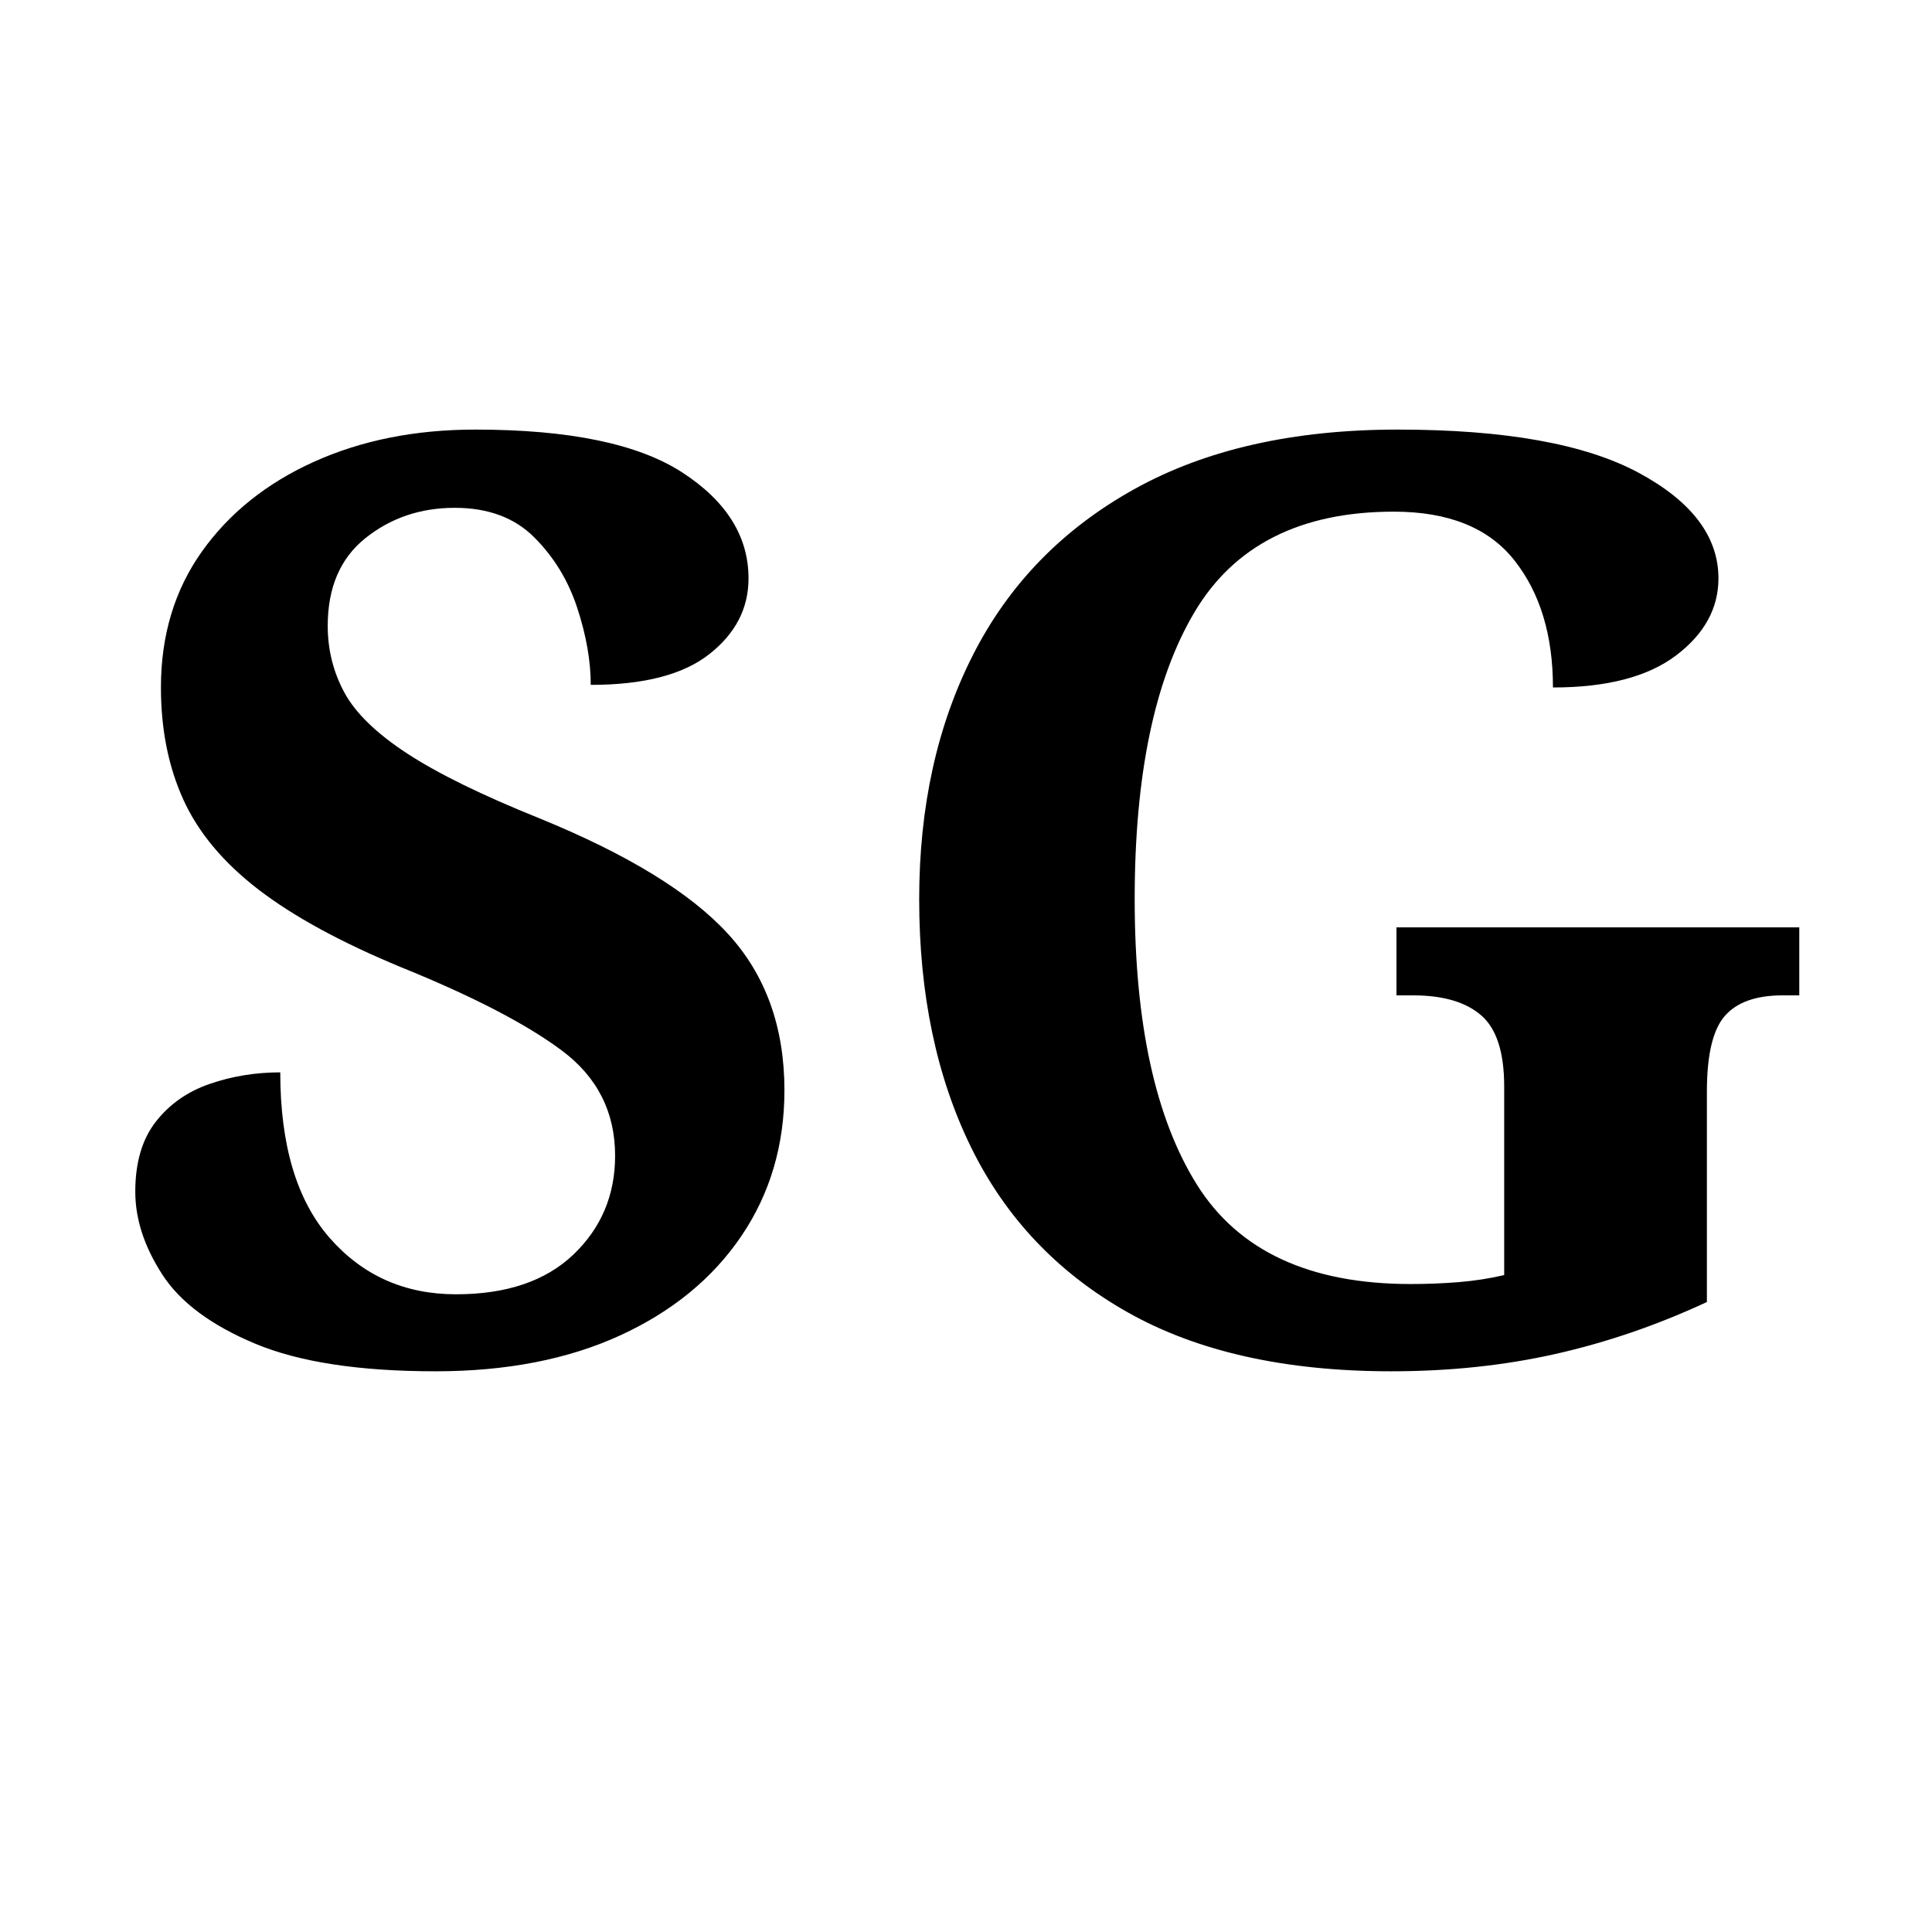
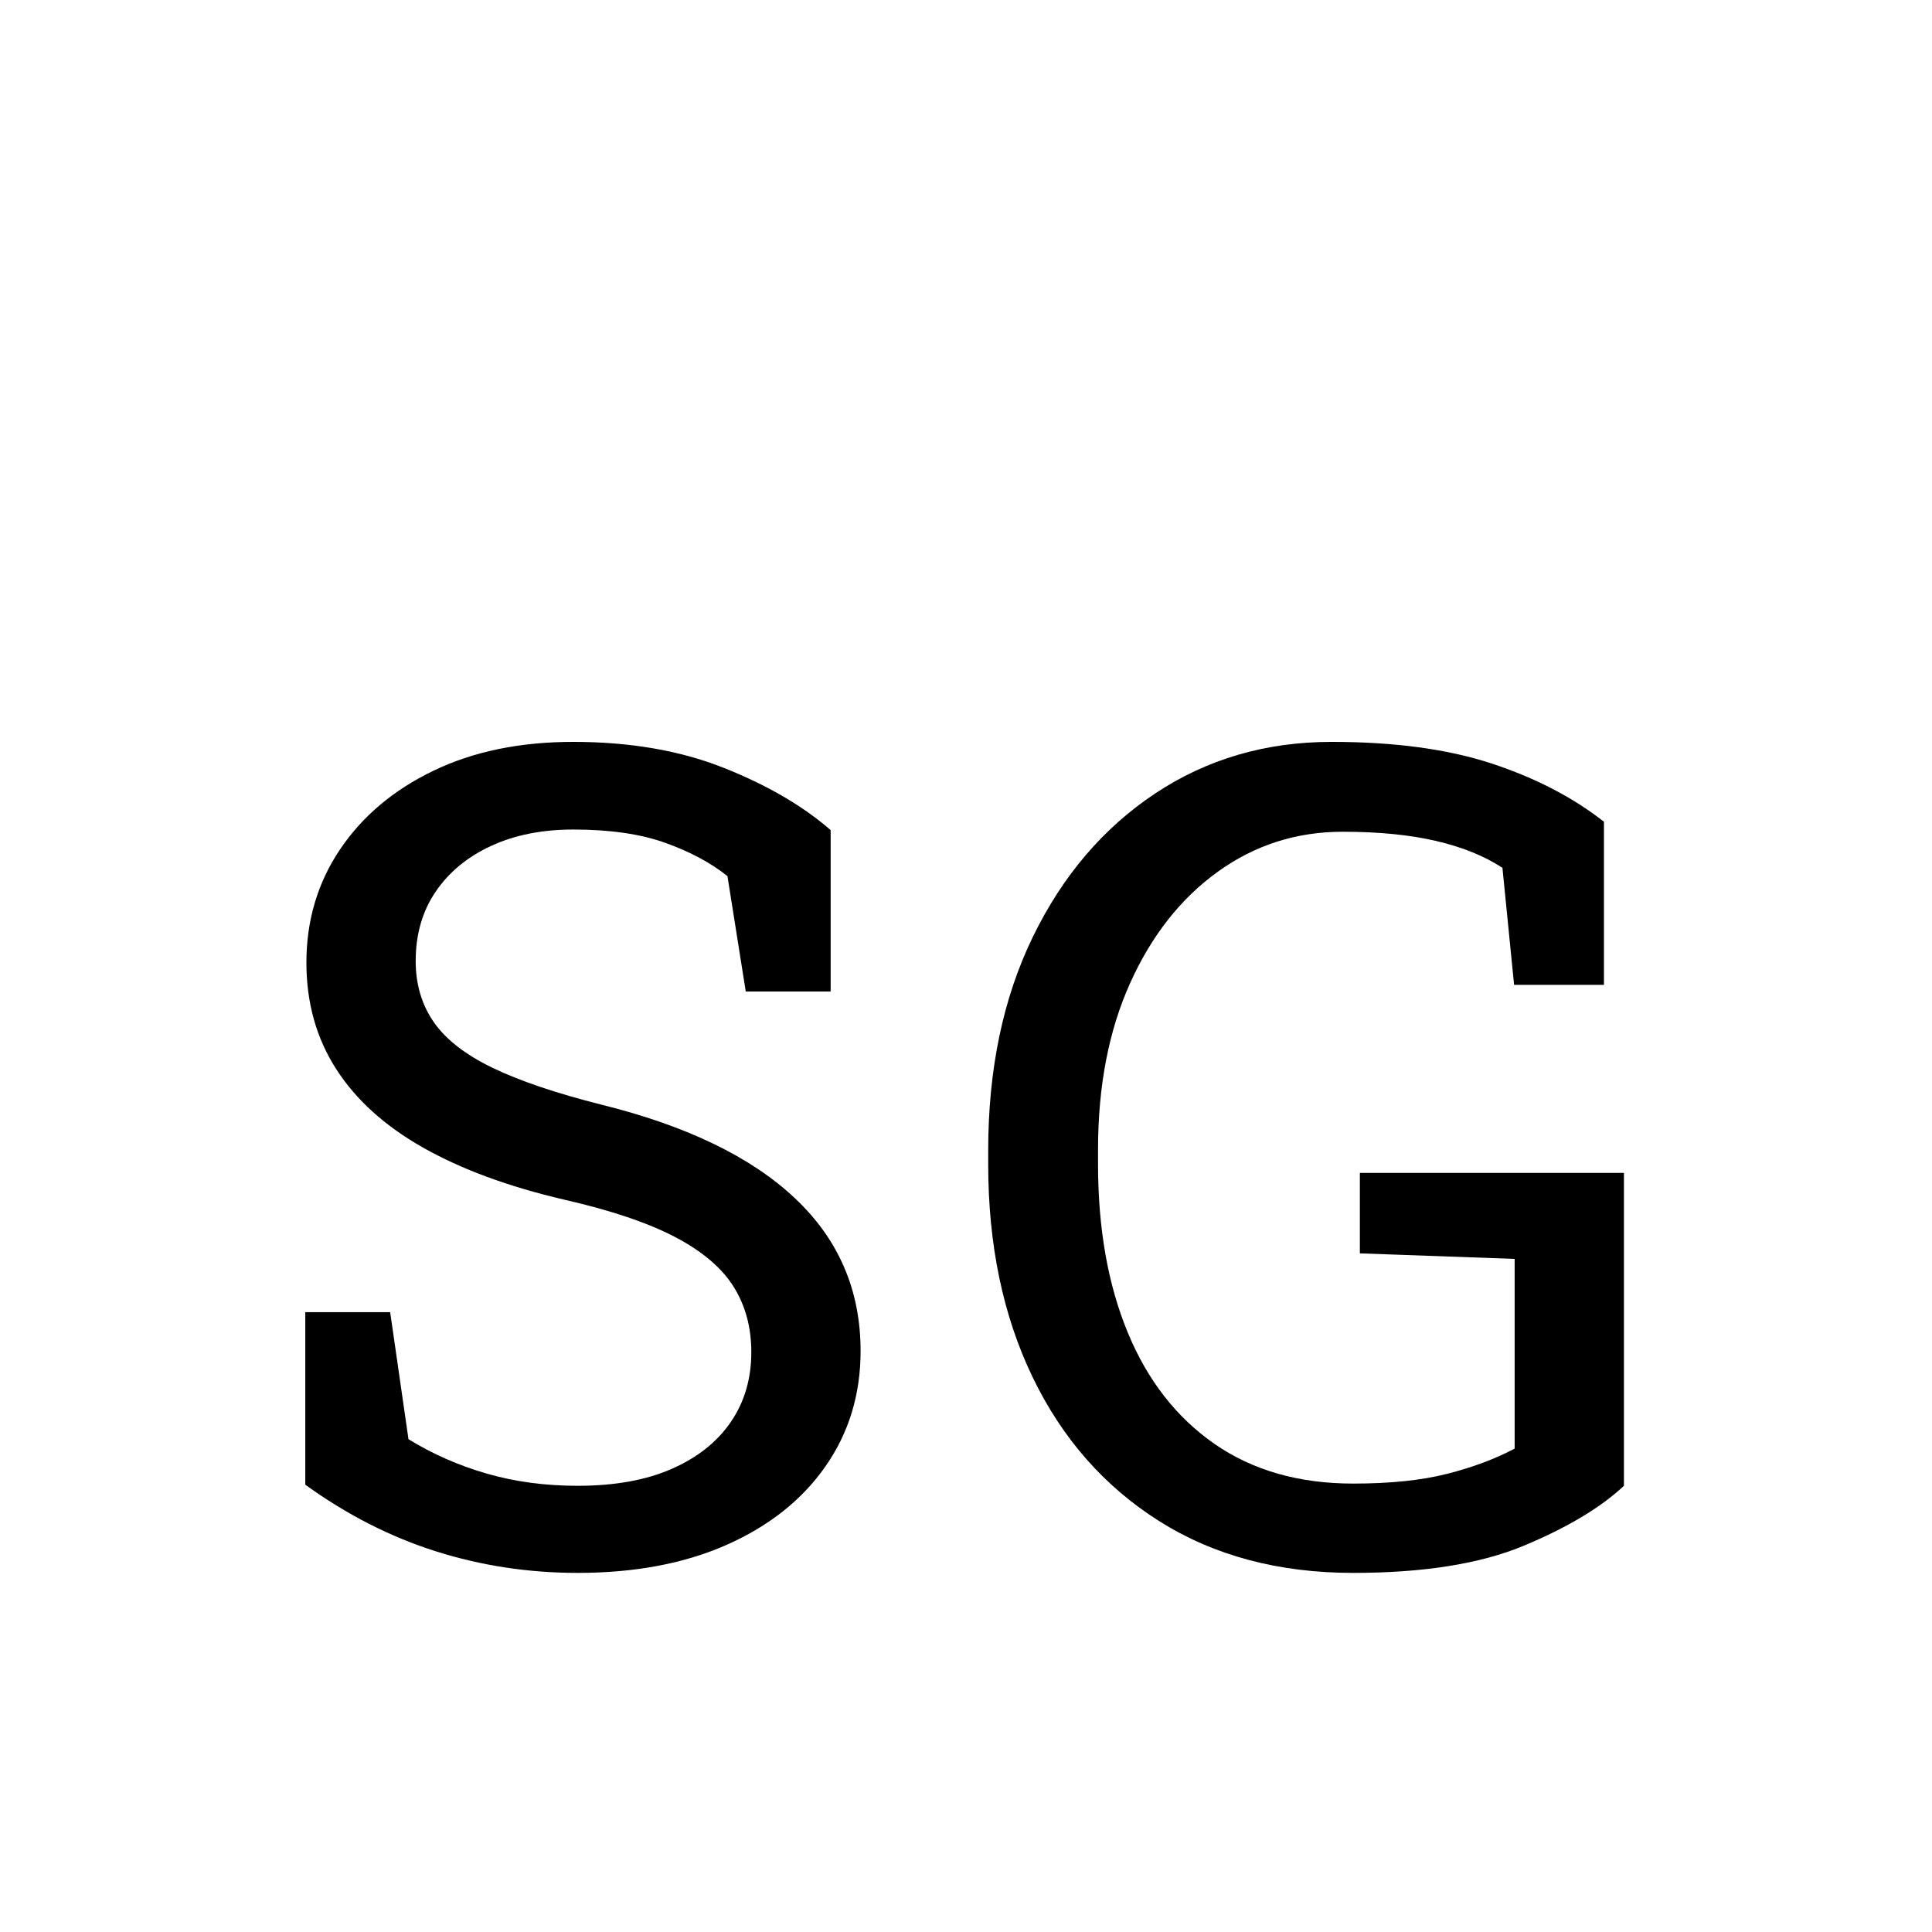
<svg xmlns="http://www.w3.org/2000/svg" viewBox="0 0 512 512">
-   <text x="256" y="360" font-family="'Roboto Slab', serif" font-size="340" font-weight="700" fill="#000000" text-anchor="middle">SG</text>
+   <path d="M606 -21Q473 -21 350.0 18.0Q227 57 115 138V449H268L301 220Q366 180 442.0 158.0Q518 136 606 136Q706 136 775.5 166.5Q845 197 882.0 251.0Q919 305 919 377Q919 444 887.0 495.0Q855 546 781.5 584.5Q708 623 581 652Q431 687 327.5 745.5Q224 804 170.5 887.5Q117 971 117 1079Q117 1193 177.5 1283.0Q238 1373 346.0 1425.0Q454 1477 598 1477Q751 1477 868.5 1430.5Q986 1384 1062 1318V1027H909L876 1235Q831 1271 764.0 1295.0Q697 1319 598 1319Q514 1319 450.0 1289.5Q386 1260 350.0 1207.0Q314 1154 314 1082Q314 1019 346.5 972.0Q379 925 452.5 889.5Q526 854 649 823Q879 766 997.5 654.5Q1116 543 1116 379Q1116 262 1053.0 171.5Q990 81 875.5 30.0Q761 -21 606 -21Z" fill="#000000" transform="translate(64, 413.7458) scale(0.1470138, -0.1470138)" />
+   <path d="M738 -21Q536 -21 388.0 72.5Q240 166 160.0 332.0Q80 498 80 716V740Q80 960 160.5 1125.5Q241 1291 381.0 1384.0Q521 1477 699 1477Q869 1477 987.5 1438.0Q1106 1399 1190 1333V1039H1028L1007 1250Q958 1282 887.0 1298.5Q816 1315 719 1315Q594 1315 494.0 1243.0Q394 1171 336.0 1042.5Q278 914 278 742V716Q278 542 331.5 412.5Q385 283 488.0 211.5Q591 140 738 140Q838 140 907.0 157.5Q976 175 1029 203V545L750 555V700H1226V136Q1163 77 1045.5 28.0Q928 -21 738 -21Z" fill="#000000" transform="translate(250.1194, 413.7458) scale(0.1470138, -0.1470138)" />
</svg>
